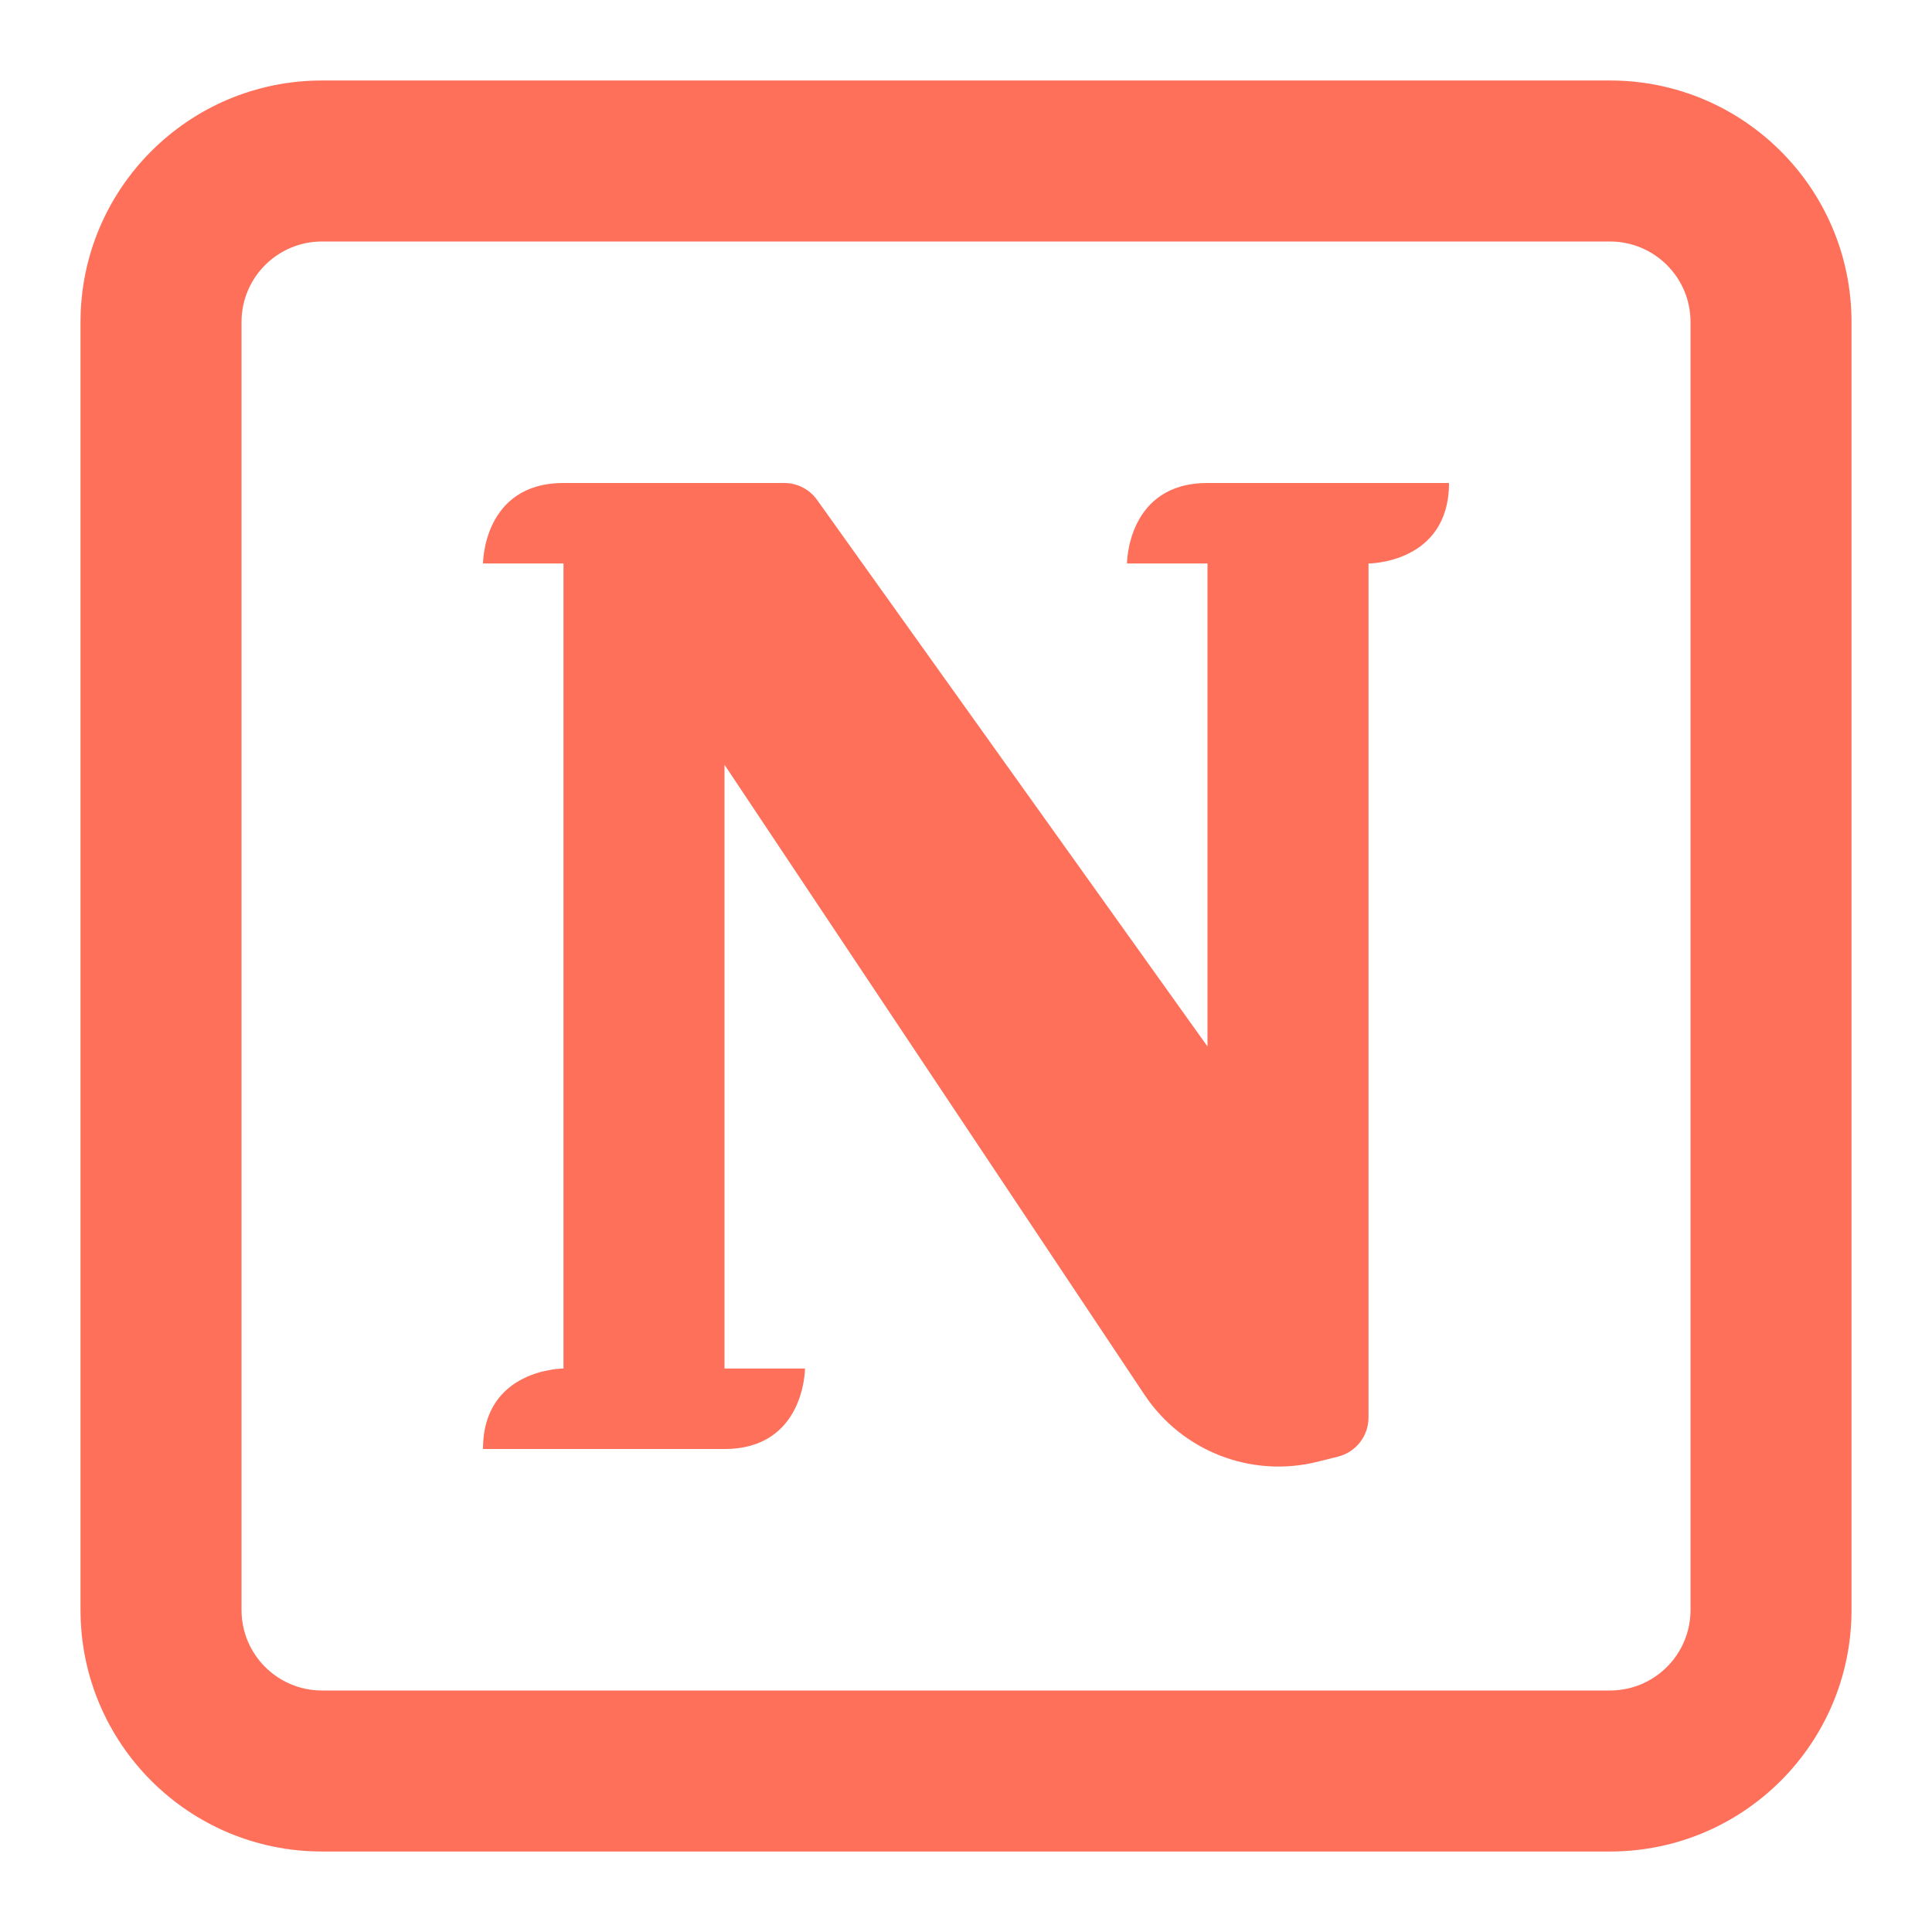
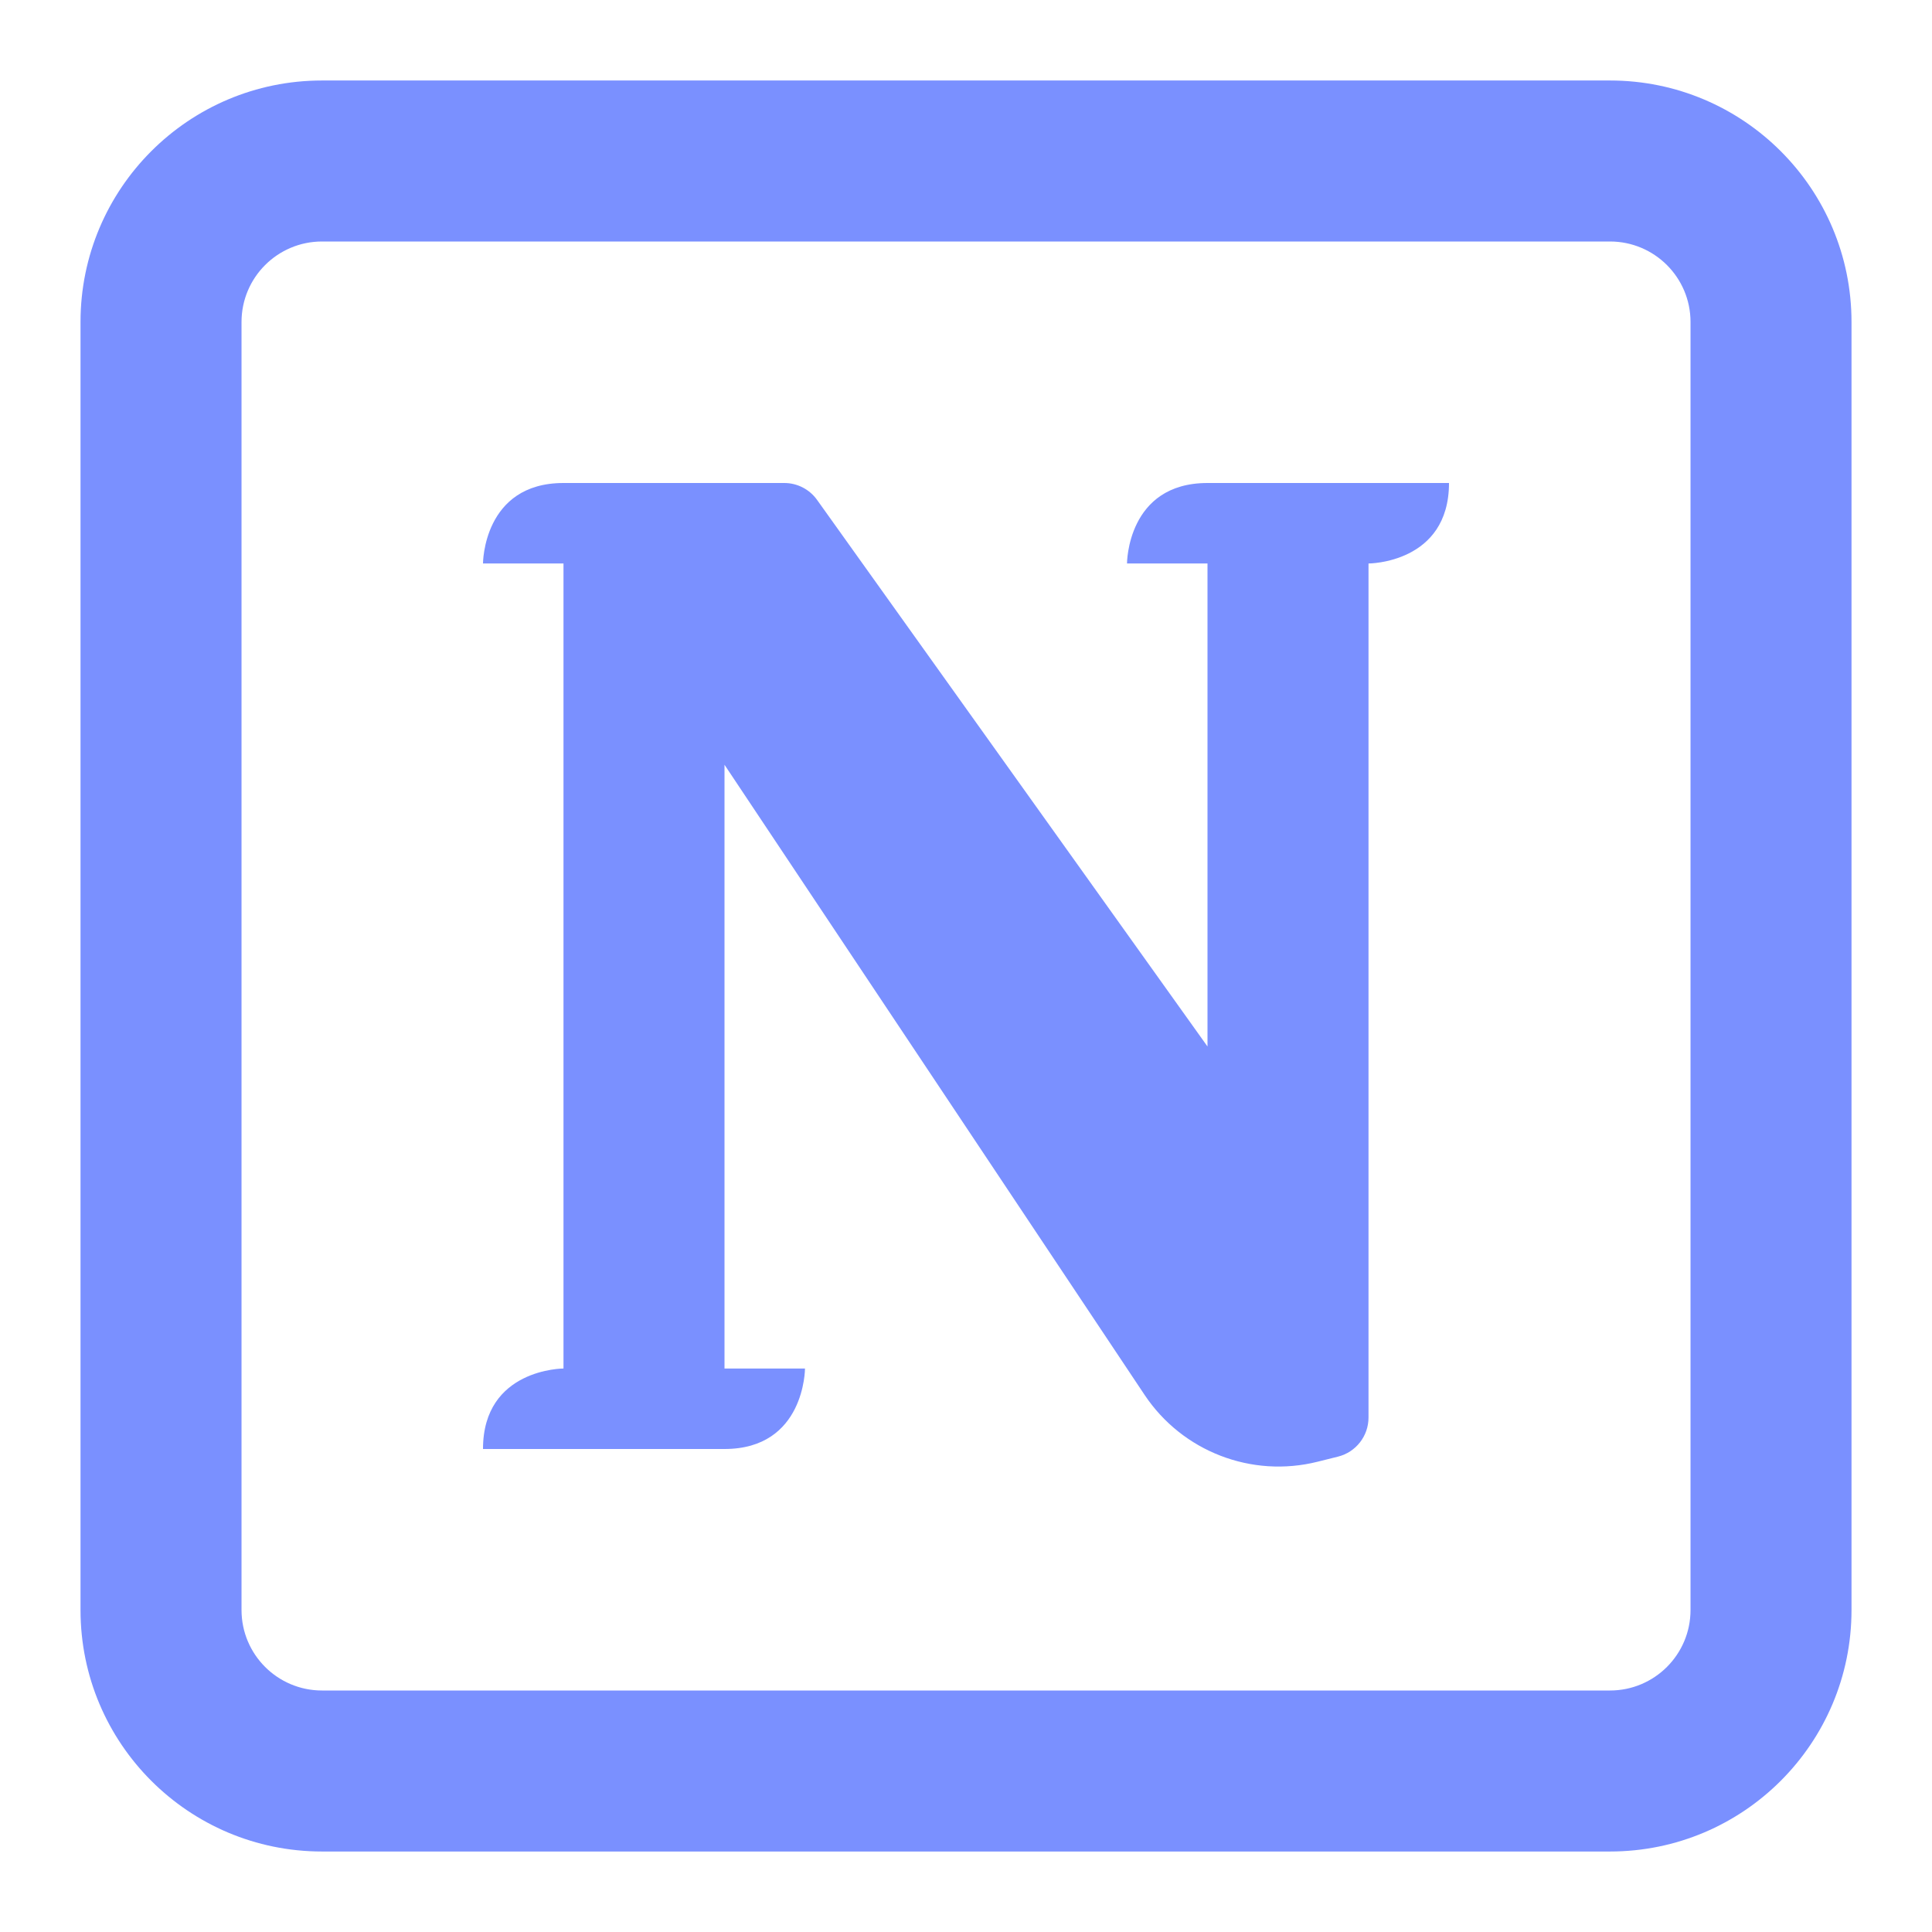
<svg xmlns="http://www.w3.org/2000/svg" width="80" height="80" viewBox="0 0 80 80" fill="none">
-   <path d="M33.333 56.667H30V31.667L47.394 57.758C48.957 60.102 51.825 61.211 54.558 60.527L55.404 60.316C56.146 60.13 56.667 59.463 56.667 58.699V23.333C56.667 23.333 60 23.333 60 20H50C46.667 20 46.667 23.333 46.667 23.333H50V43.333L33.832 20.698C33.519 20.26 33.014 20 32.476 20H23.333C20 20 20 23.333 20 23.333H23.333V56.667C23.333 56.667 20 56.667 20 60H30C33.333 60 33.333 56.667 33.333 56.667Z" fill="#FE705A" />
-   <path fill-rule="evenodd" clip-rule="evenodd" d="M3.334 13.333C3.334 7.81 7.811 3.333 13.334 3.333H66.667C72.19 3.333 76.667 7.81 76.667 13.333V66.667C76.667 72.19 72.19 76.667 66.667 76.667H13.334C7.811 76.667 3.334 72.19 3.334 66.667V13.333ZM13.334 10H66.667C68.508 10 70.001 11.492 70.001 13.333V66.667C70.001 68.508 68.508 70 66.667 70H13.334C11.493 70 10.001 68.508 10.001 66.667V13.333C10.001 11.492 11.493 10 13.334 10Z" fill="#FE705A" />
+   <path d="M33.333 56.667H30V31.667L47.394 57.758C48.957 60.102 51.825 61.211 54.558 60.527L55.404 60.316C56.146 60.13 56.667 59.463 56.667 58.699V23.333C56.667 23.333 60 23.333 60 20H50C46.667 20 46.667 23.333 46.667 23.333H50V43.333L33.832 20.698C33.519 20.26 33.014 20 32.476 20H23.333C20 20 20 23.333 20 23.333H23.333V56.667C23.333 56.667 20 56.667 20 60H30C33.333 60 33.333 56.667 33.333 56.667Z" fill="#7A90FF" />
+   <path fill-rule="evenodd" clip-rule="evenodd" d="M3.334 13.333C3.334 7.81 7.811 3.333 13.334 3.333H66.667C72.19 3.333 76.667 7.81 76.667 13.333V66.667C76.667 72.19 72.19 76.667 66.667 76.667H13.334C7.811 76.667 3.334 72.19 3.334 66.667V13.333ZM13.334 10H66.667C68.508 10 70.001 11.492 70.001 13.333V66.667C70.001 68.508 68.508 70 66.667 70H13.334C11.493 70 10.001 68.508 10.001 66.667V13.333C10.001 11.492 11.493 10 13.334 10Z" fill="#7A90FF" />
</svg>
